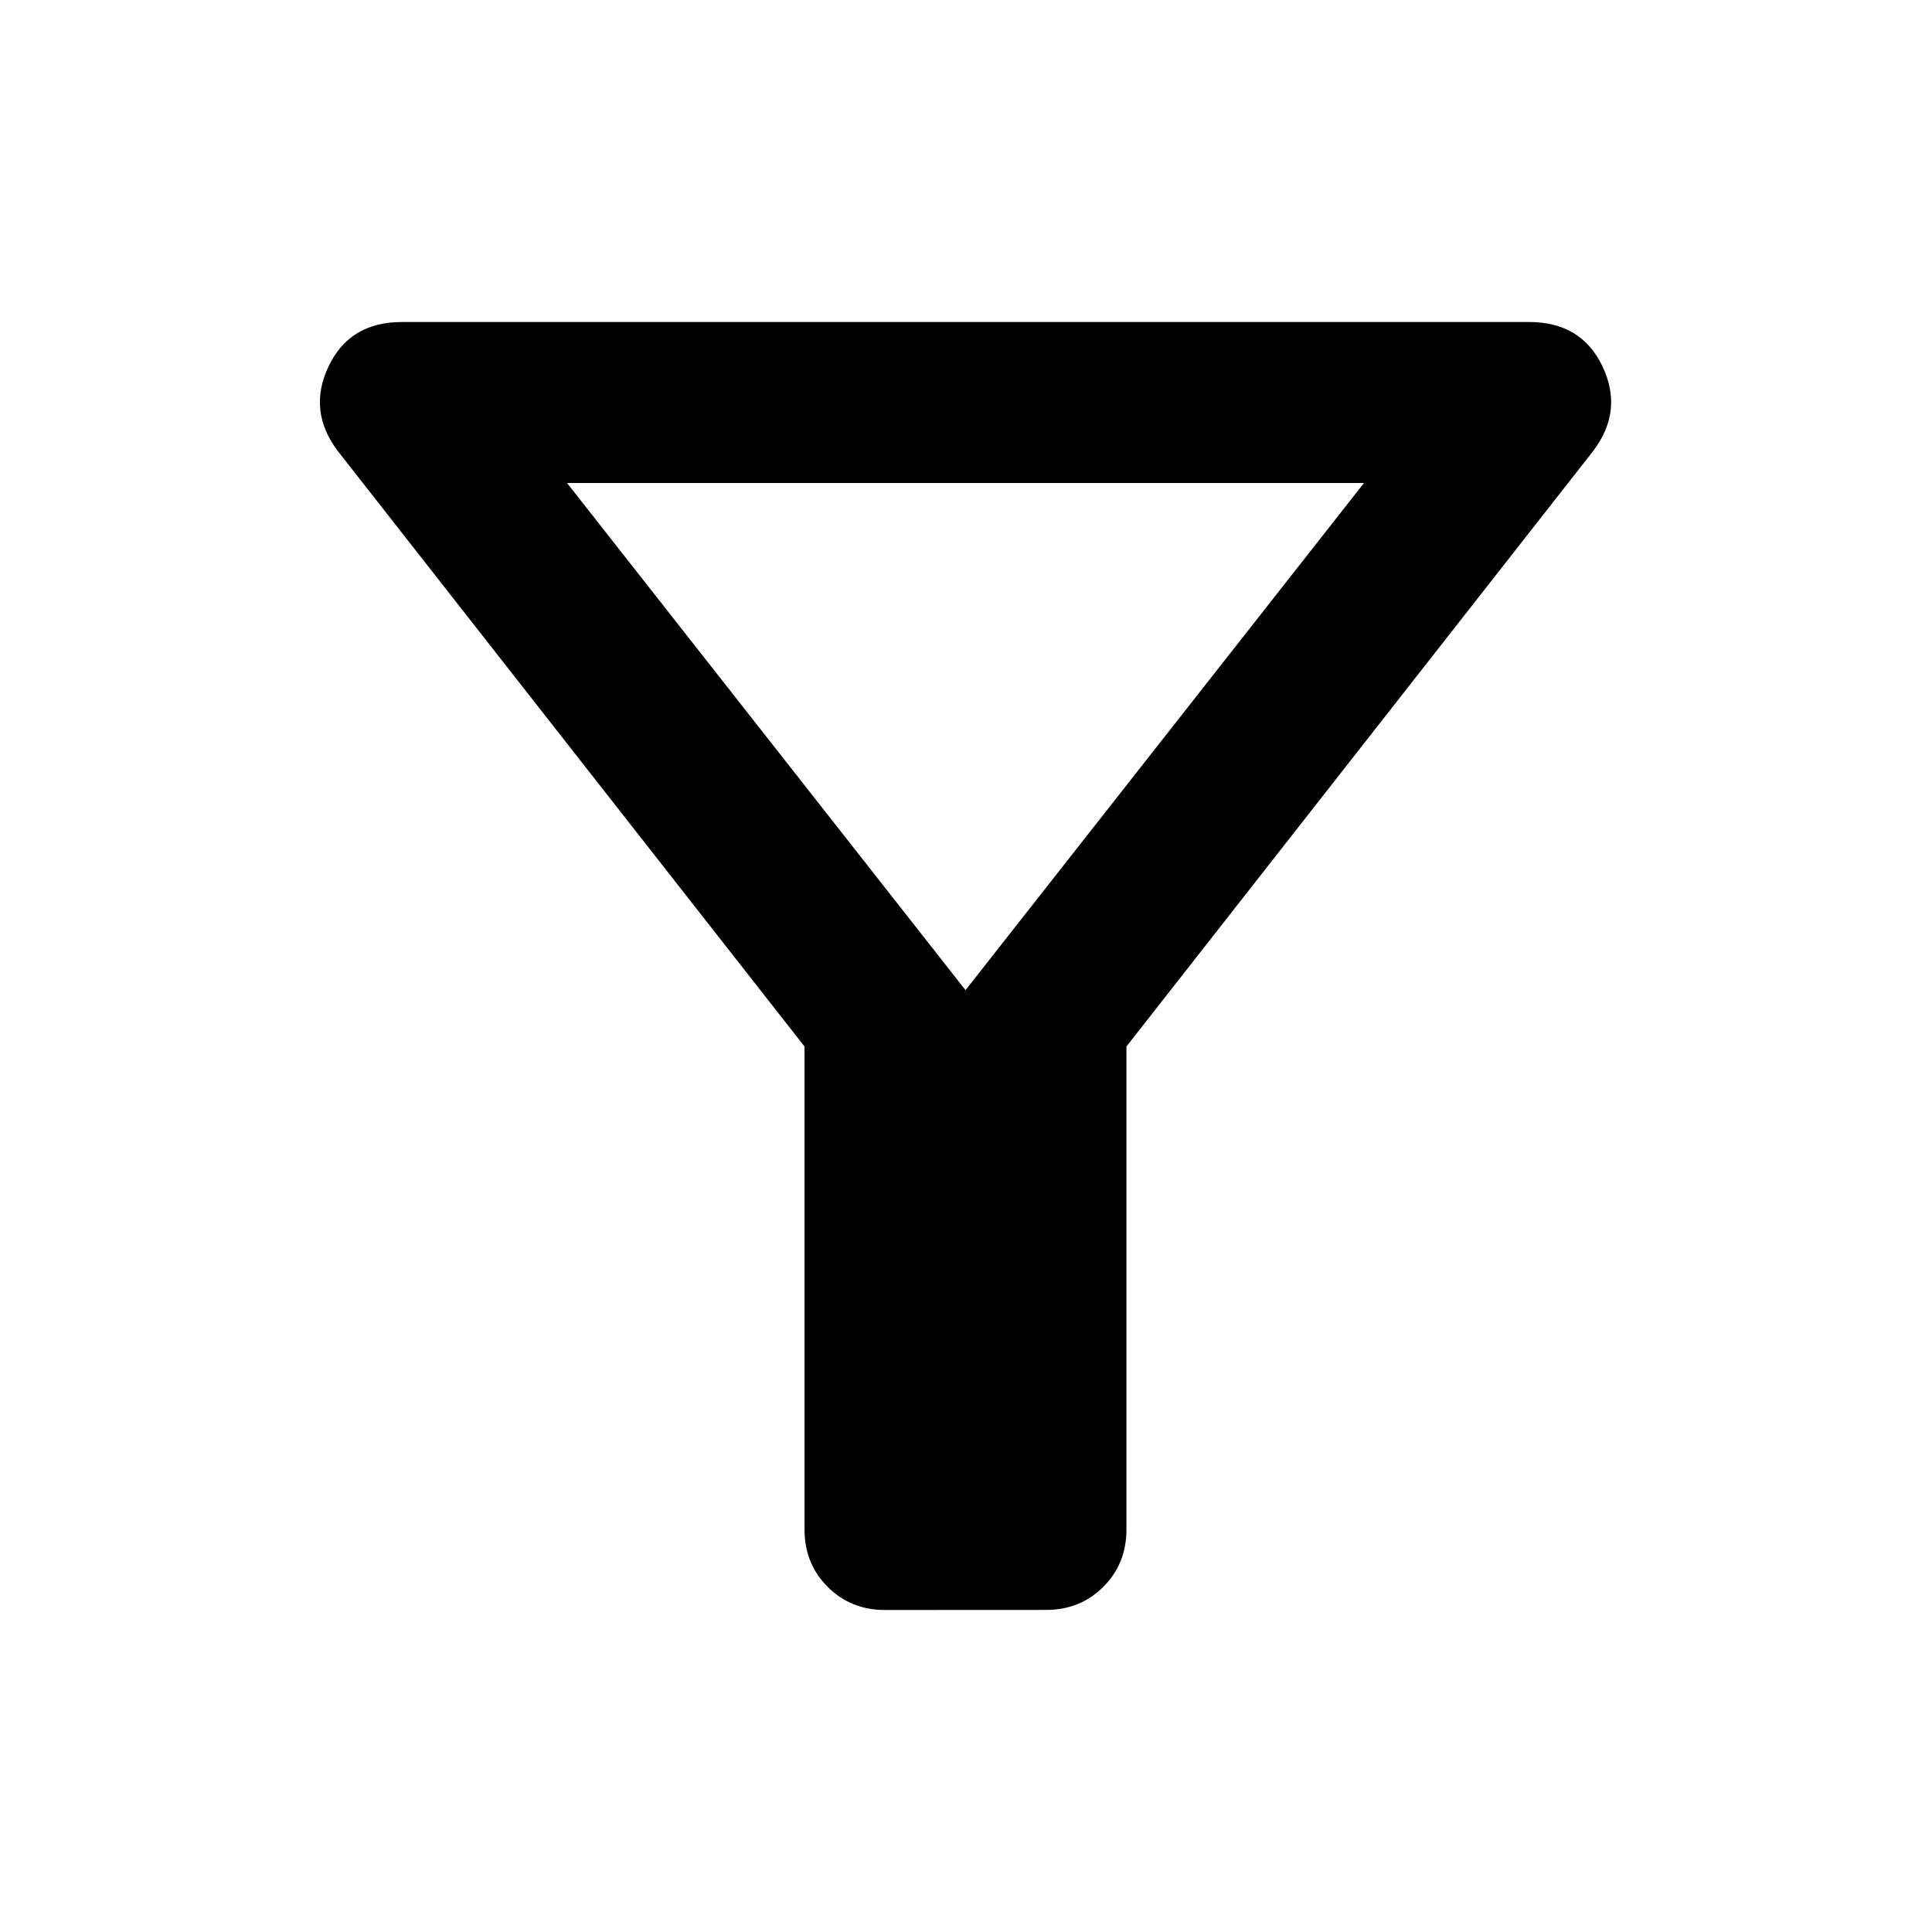
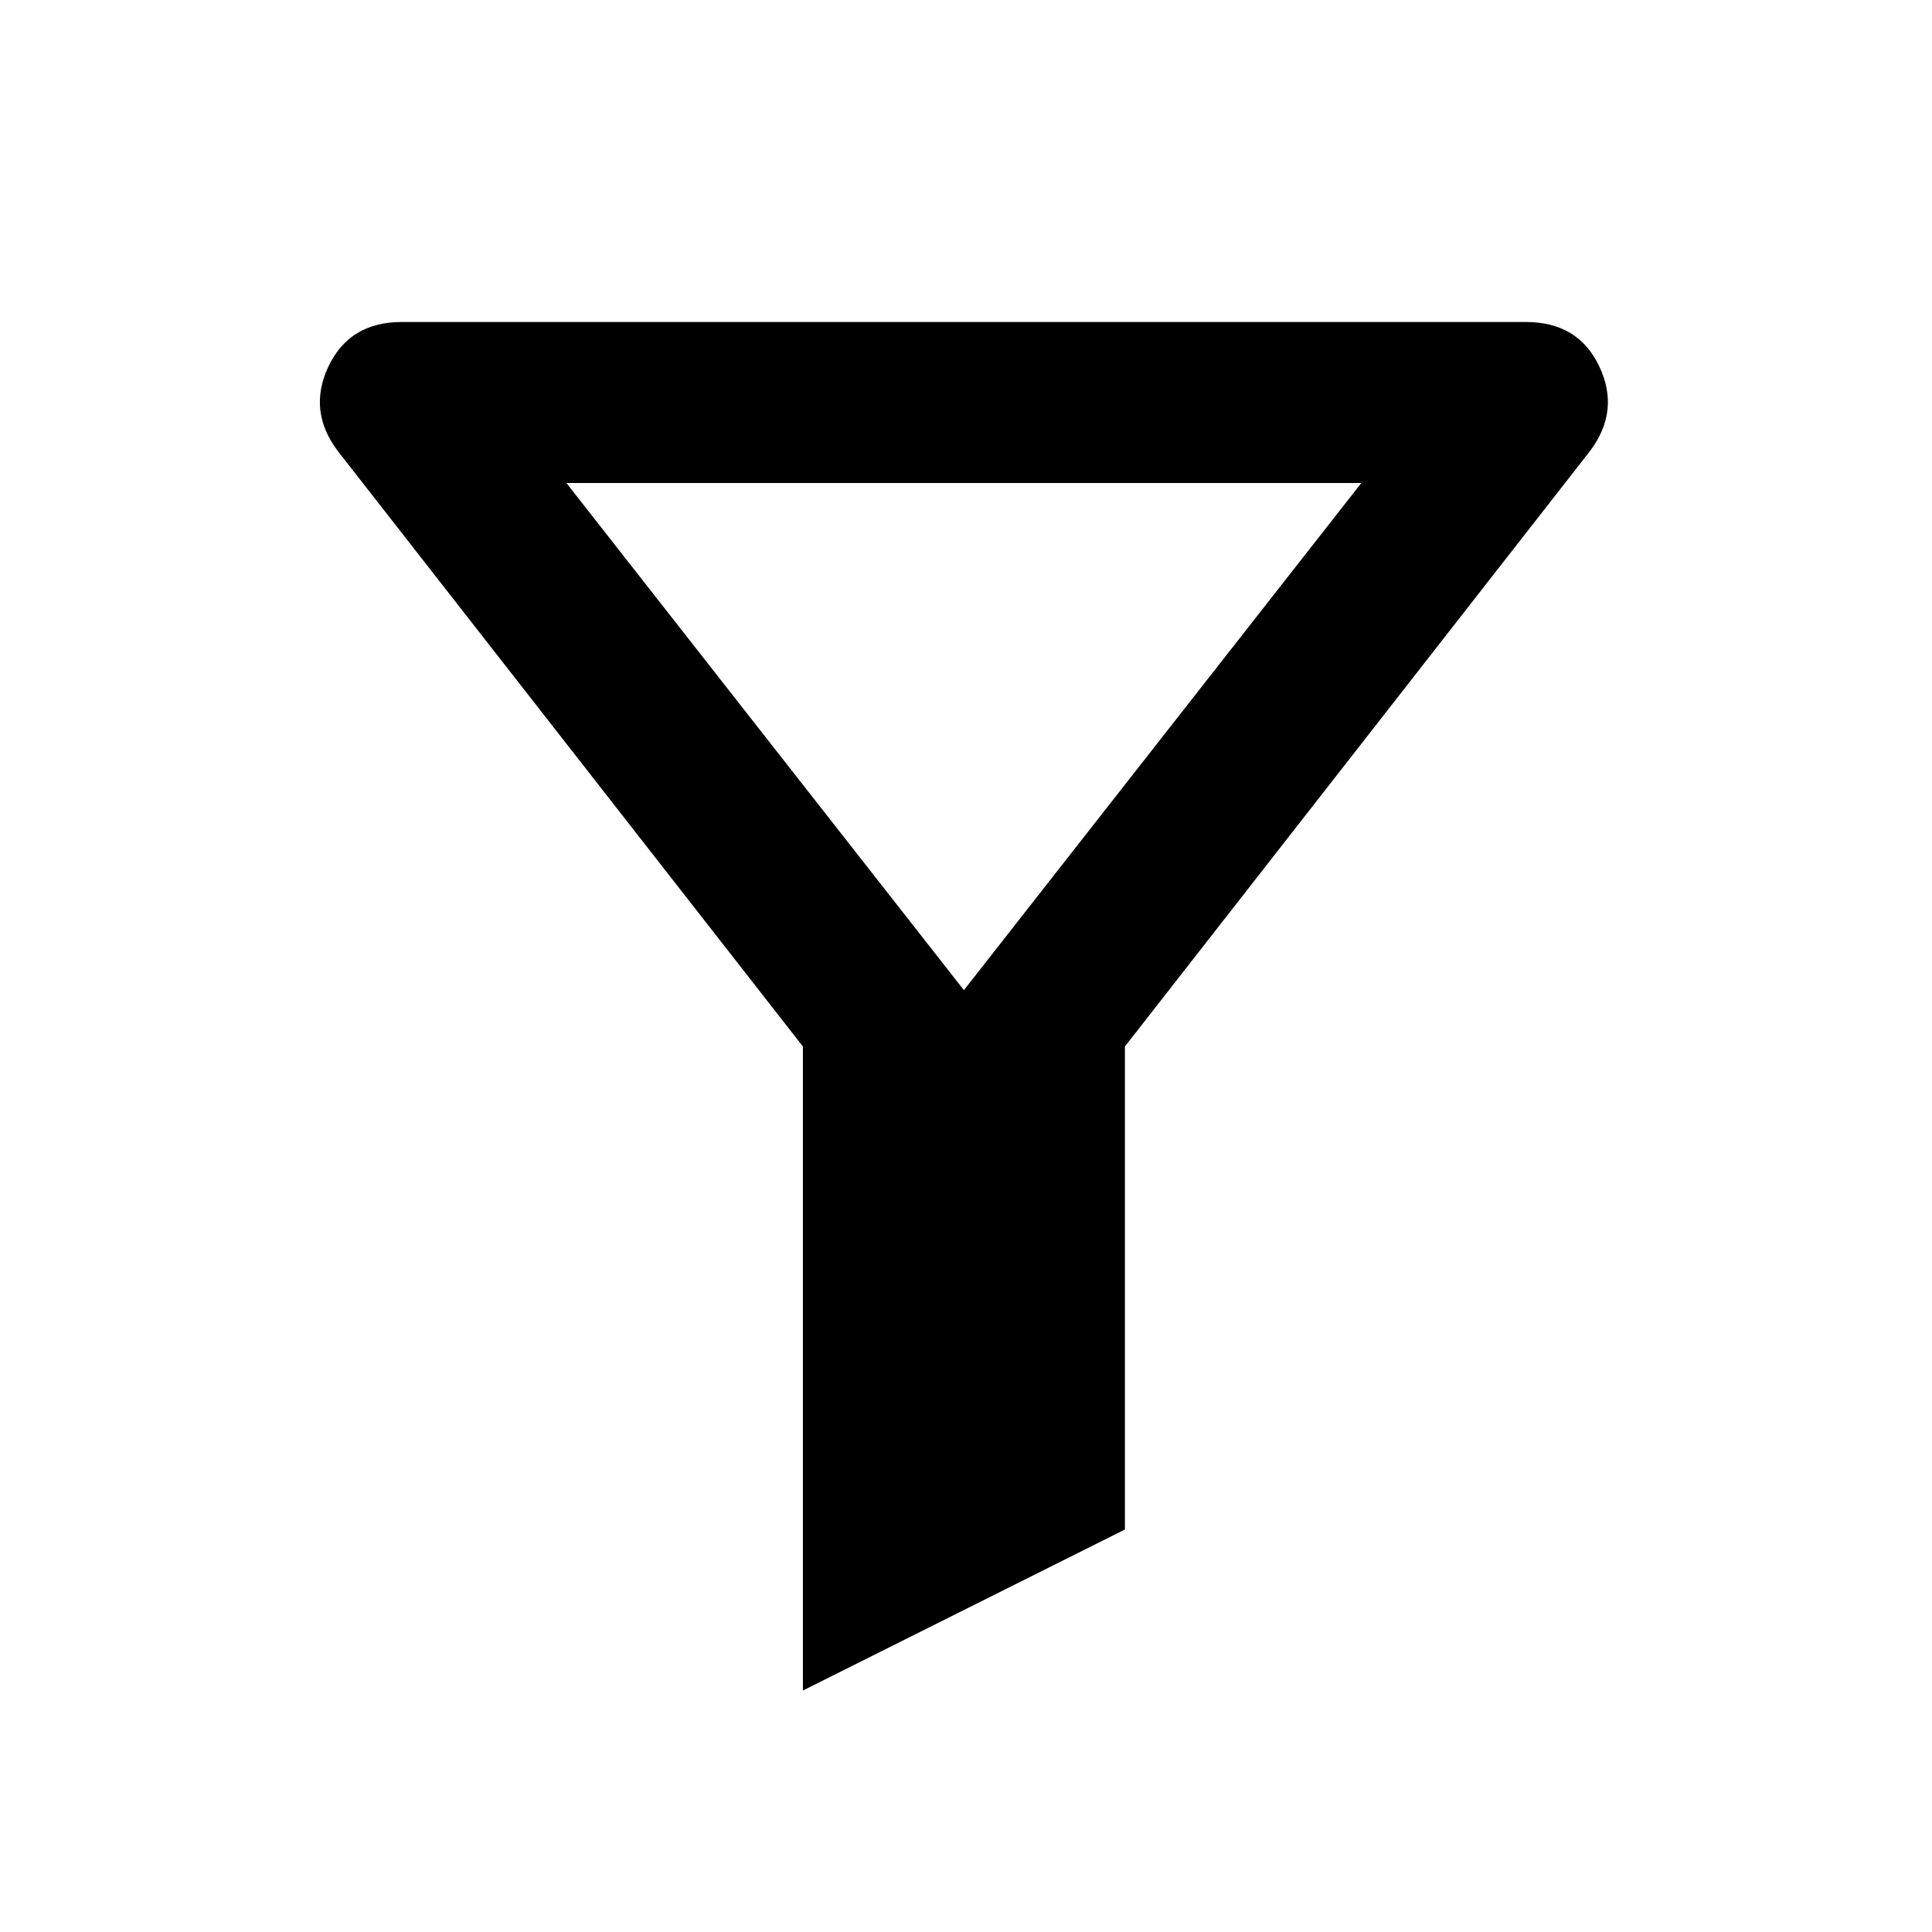
<svg xmlns="http://www.w3.org/2000/svg" width="100%" height="100%" viewBox="0 0 24 24" version="1.1" xml:space="preserve" style="fill-rule:evenodd;clip-rule:evenodd;stroke-linejoin:round;stroke-miterlimit:2;" id="svg2">
  <defs id="defs2">
        
    
            
            
        
                
            </defs>
-   <path fill="#000000" d="m 10.994,20 c -0.283,0 -0.521,-0.096 -0.712,-0.287 C 10.09,19.521 9.994,19.283 9.994,19 V 13 L 4.194,5.6 C 3.944,5.267 3.907,4.917 4.082,4.55 4.257,4.183 4.561,4 4.994,4 H 18.994 c 0.433,0 0.737,0.183 0.912,0.55 0.175,0.367 0.138,0.717 -0.113,1.05 l -5.8,7.4 v 6 c 0,0.283 -0.096,0.521 -0.287,0.712 -0.192,0.192 -0.429,0.287 -0.712,0.287 z M 11.994,12.3 16.944,6 H 7.044 Z" id="path1" style="stroke-width:0.025" />
+   <path d="M 9.974,21 V 13 L 4.194,5.6 C 3.944,5.267 3.907,4.917 4.081,4.55 4.256,4.183 4.559,4 4.992,4 H 18.956 c 0.432,0 0.736,0.183 0.91,0.55 0.175,0.367 0.137,0.717 -0.112,1.05 l -5.78,7.4 v 6 z M 11.974,12.3 16.911,6 H 7.036 Z" id="path1" style="stroke-width:0.025;fill:#000000;fill-opacity:1;stroke:none" />
</svg>
